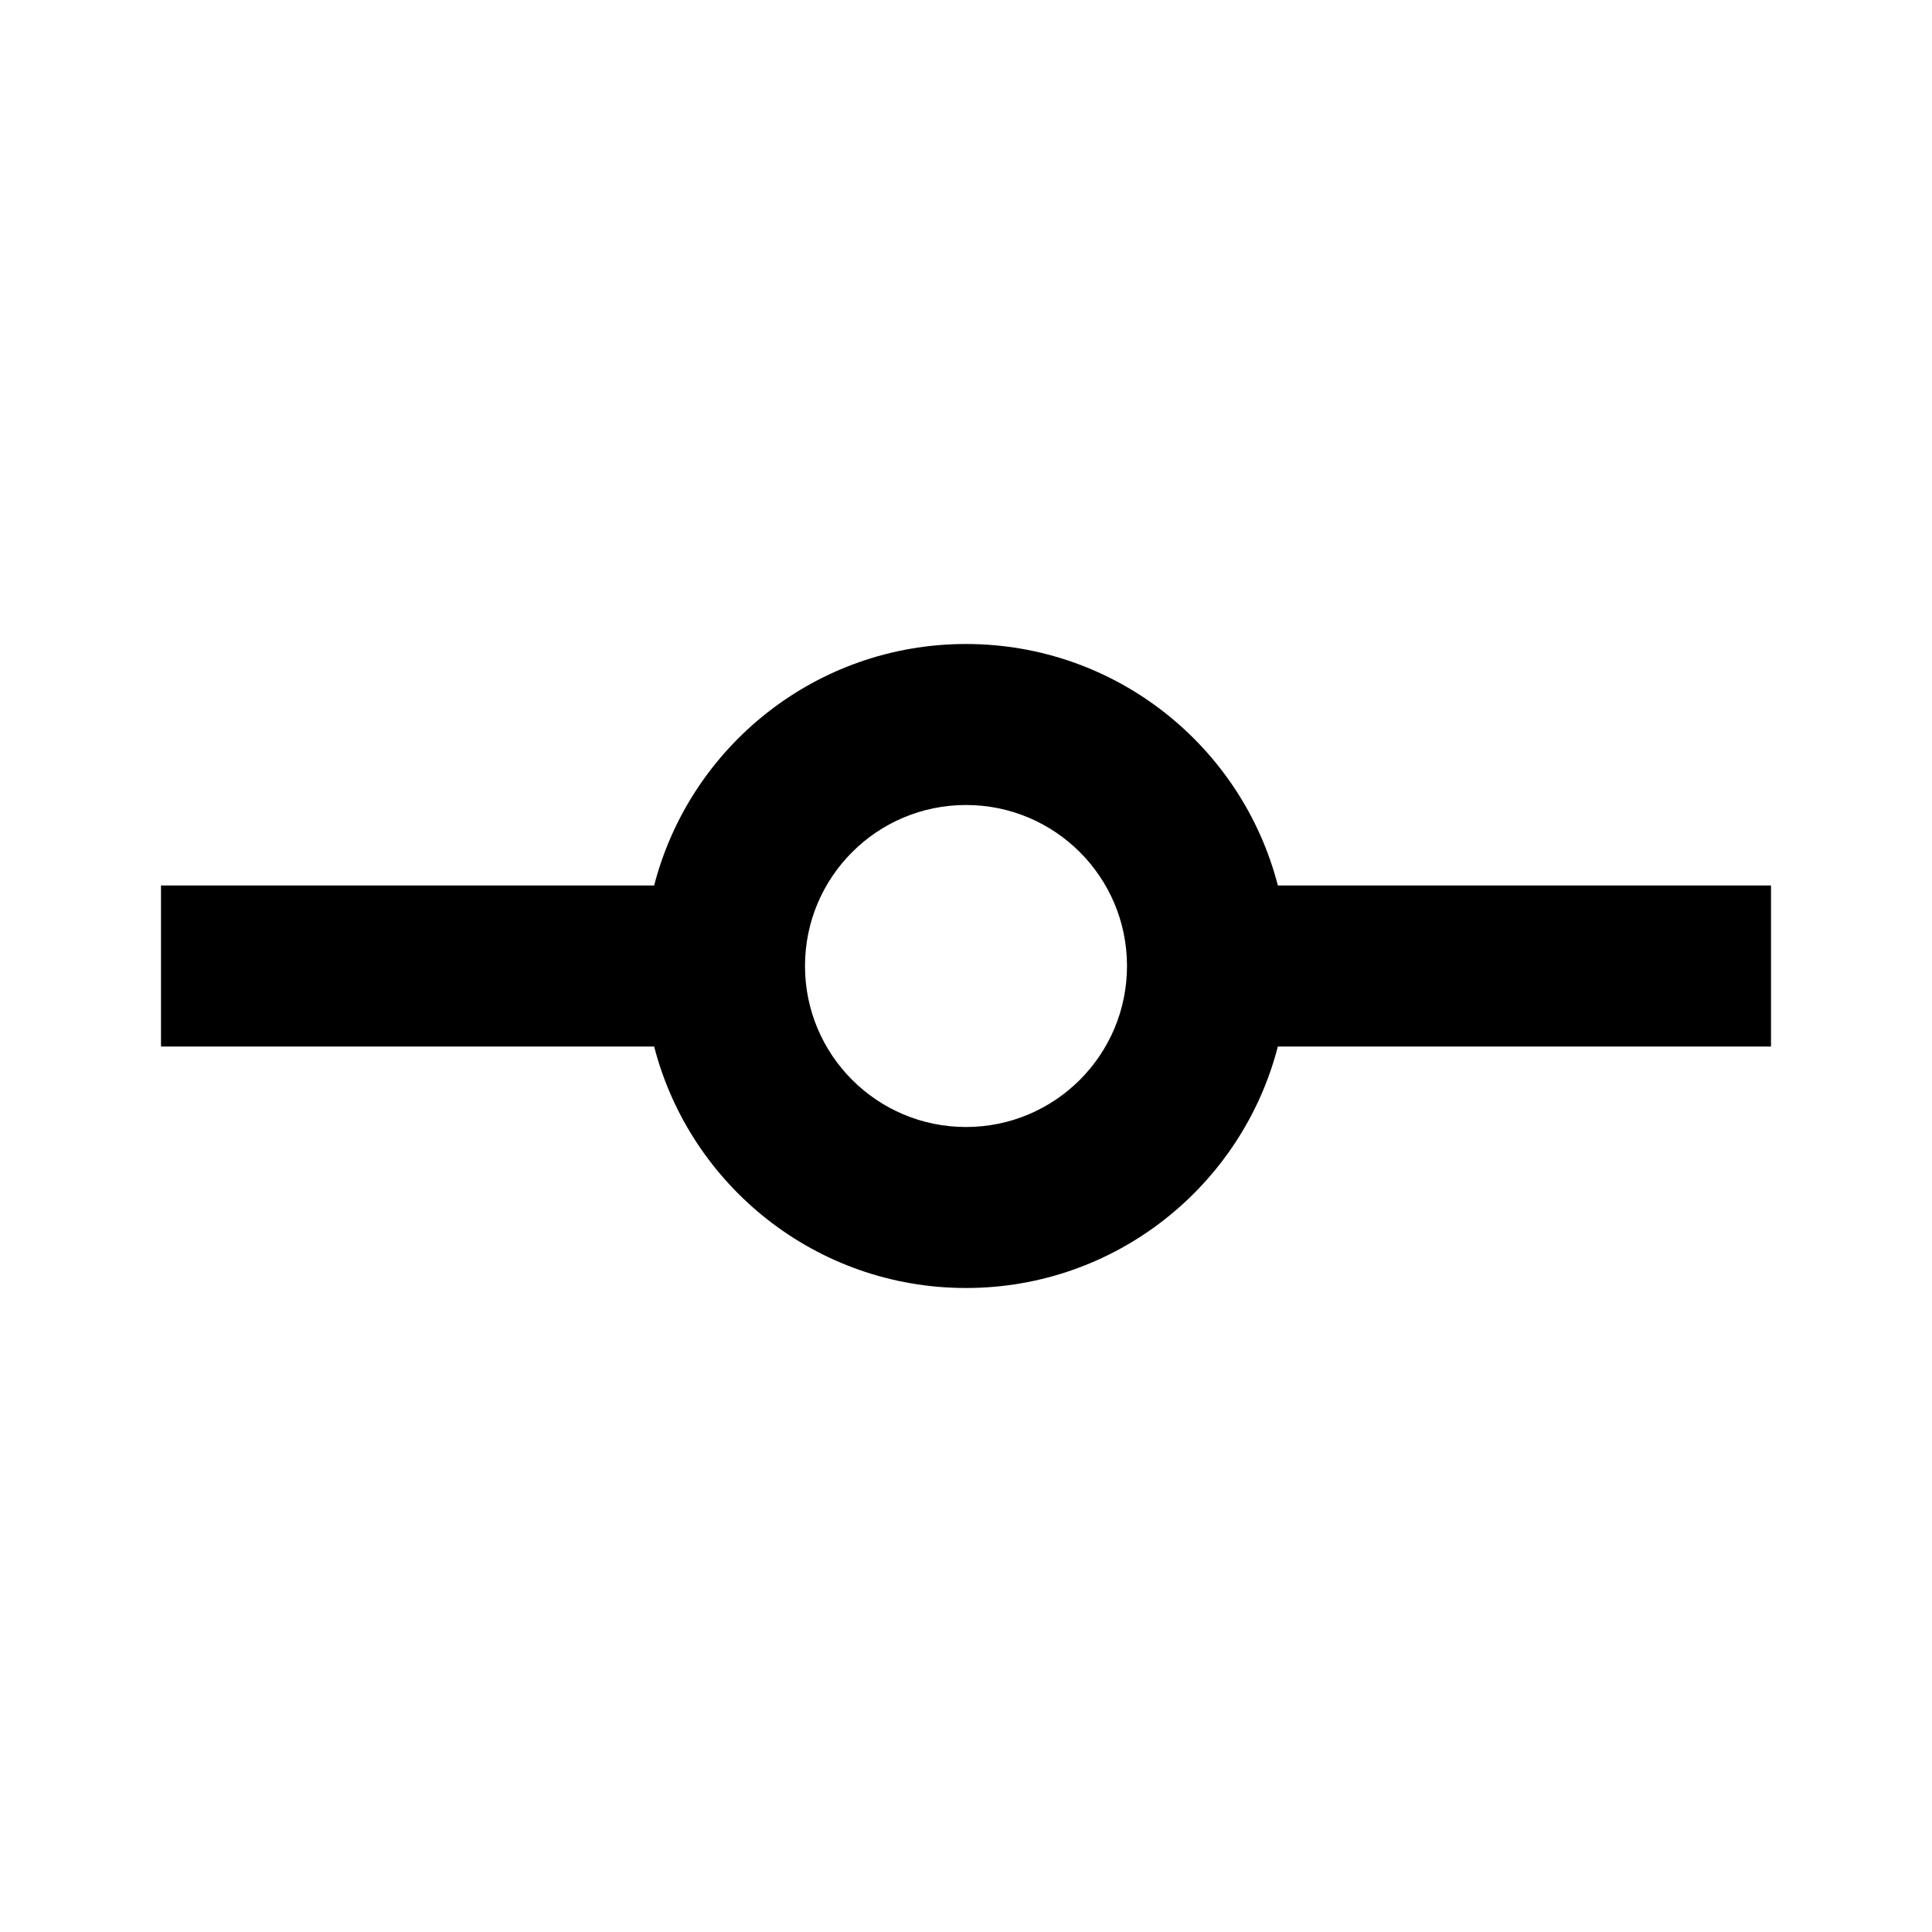
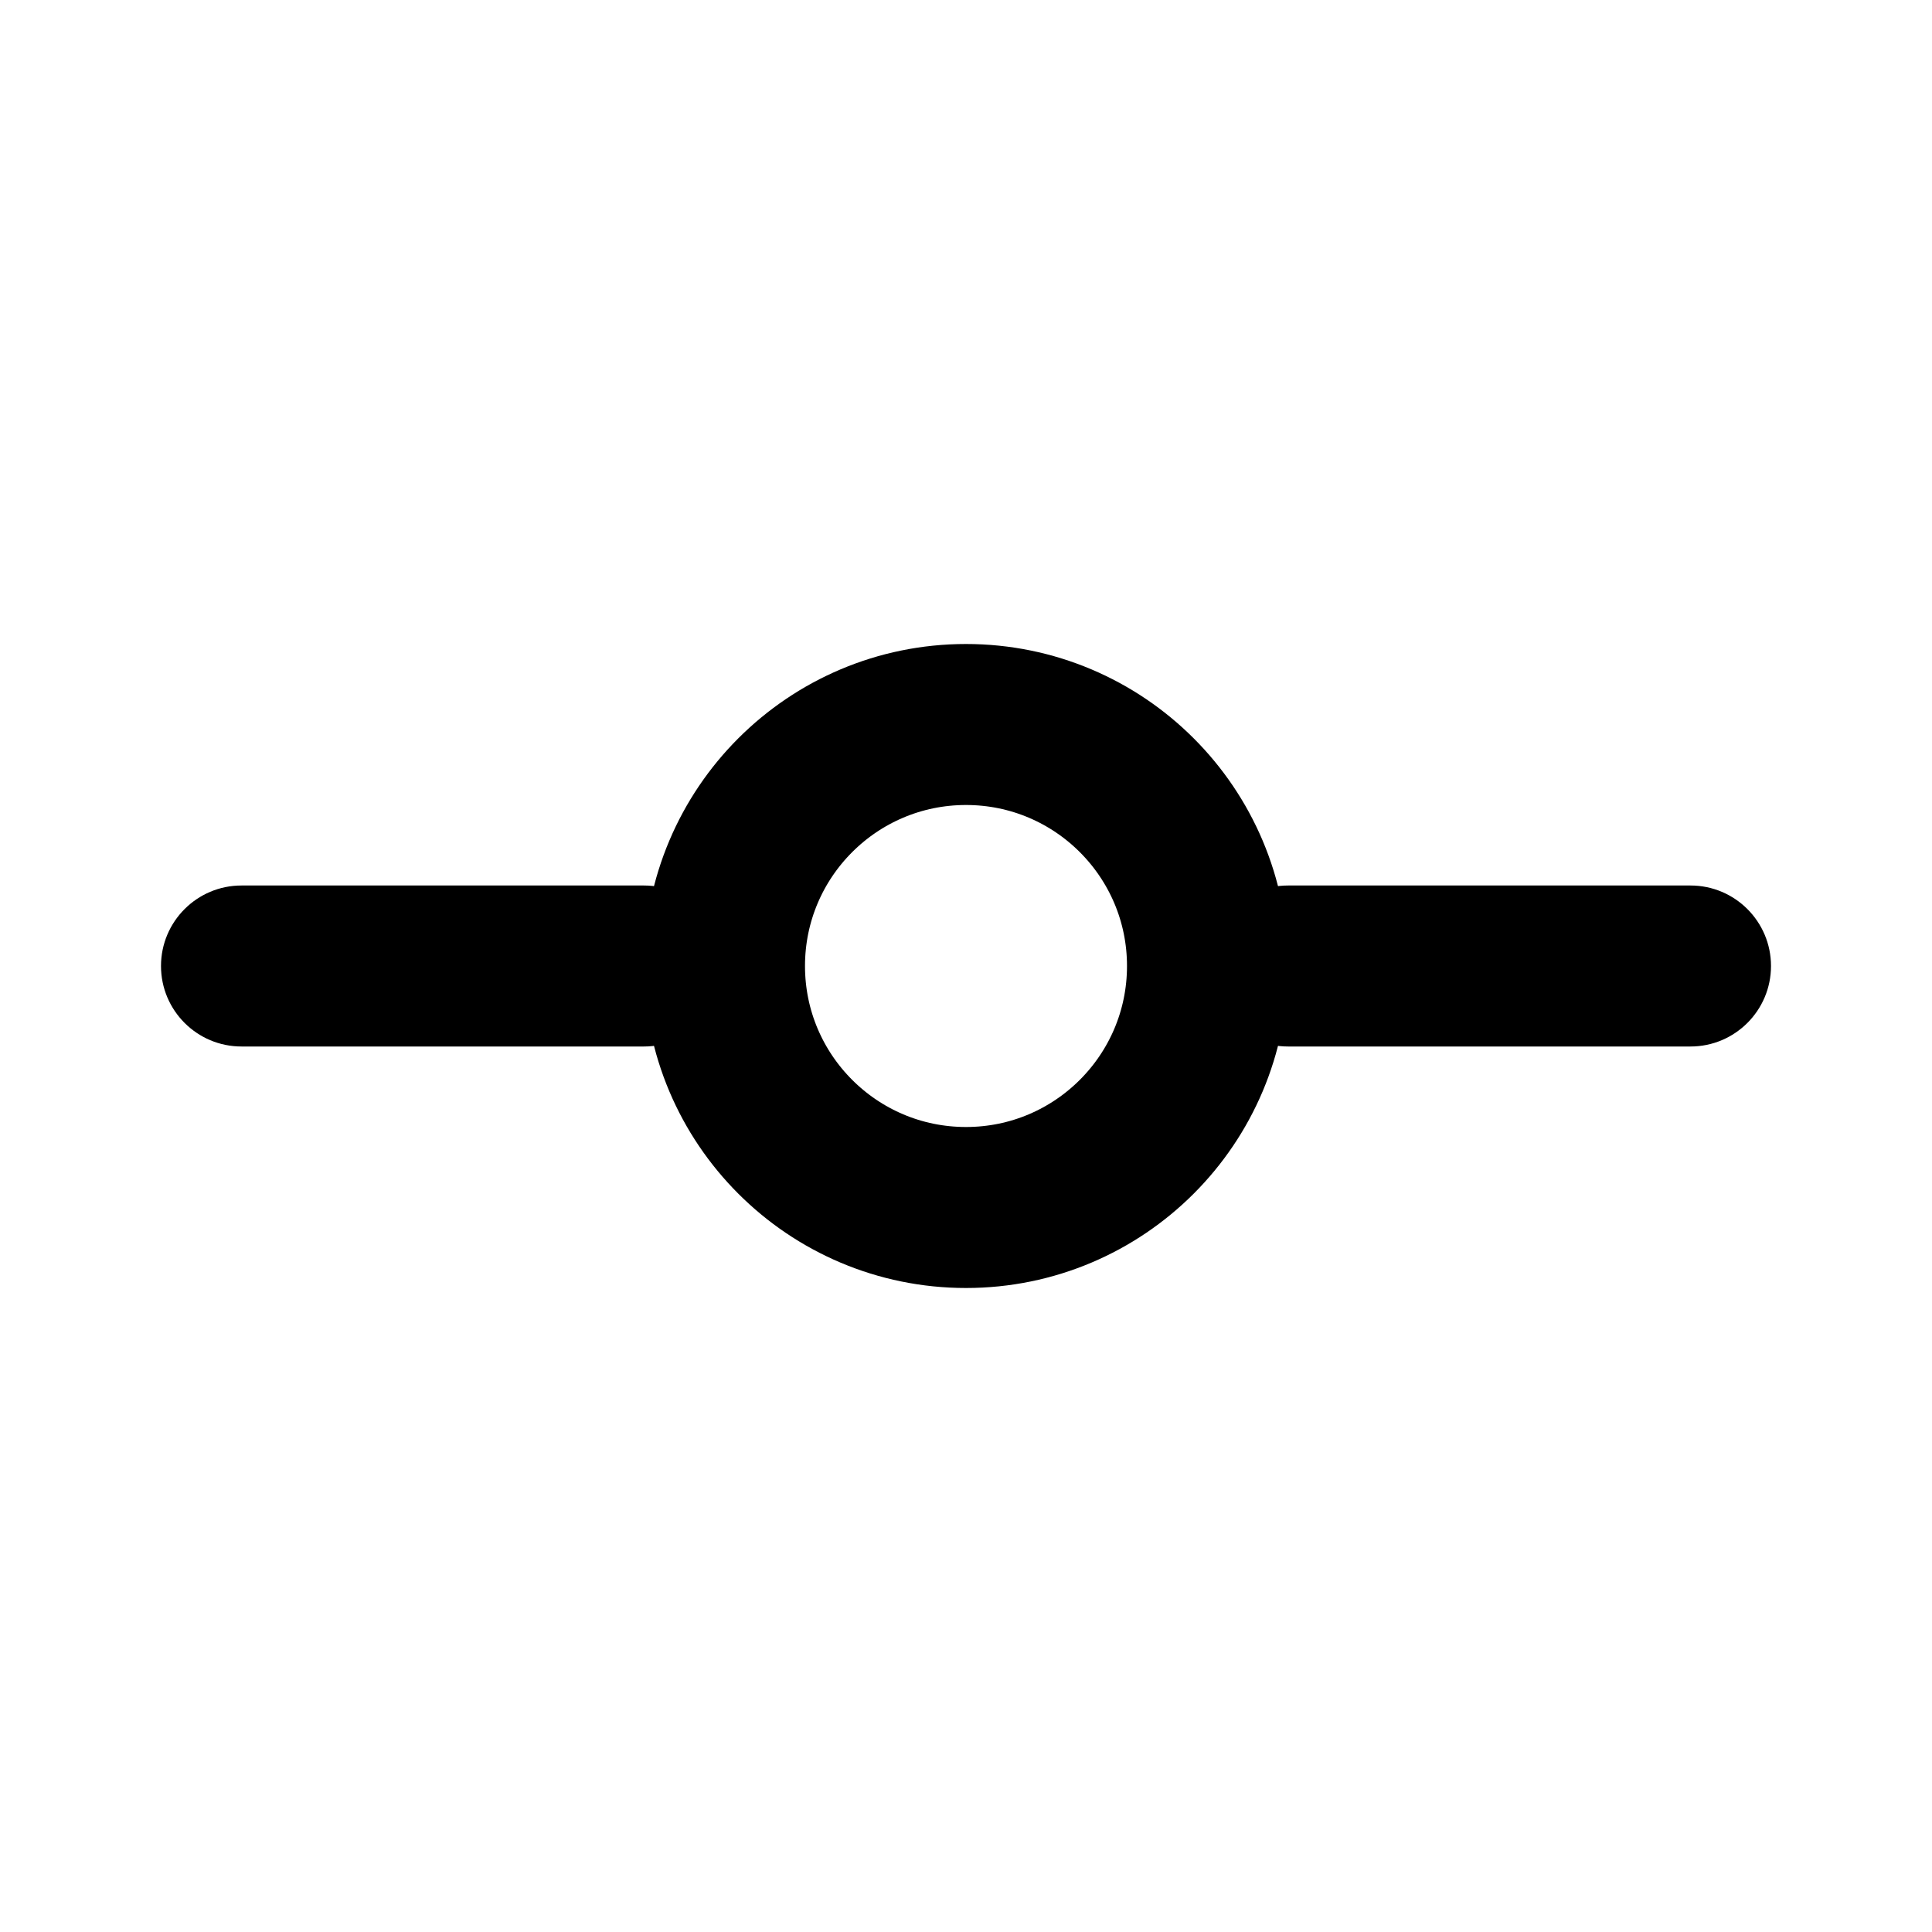
<svg xmlns="http://www.w3.org/2000/svg" width="24" height="24" viewBox="0 0 24 24" fill="none">
-   <path fill-rule="evenodd" clip-rule="evenodd" d="M15.874 11C15.43 9.275 13.864 8 12 8C10.136 8 8.57 9.275 8.126 11L2 11V13L8.126 13C8.57 14.725 10.136 16 12 16C13.864 16 15.43 14.725 15.874 13L22 13V11L15.874 11ZM14 12C14 10.895 13.105 10 12 10C10.895 10 10 10.895 10 12C10 13.105 10.895 14 12 14C13.105 14 14 13.105 14 12Z" fill="currentColor" />
+   <circle cx="12" cy="12" r="3" stroke="black" stroke-width="2" />
+   <path fill-rule="evenodd" clip-rule="evenodd" d="M15 12C15 11.448 15.448 11 16 11L21 11C21.552 11 22 11.448 22 12V12C22 12.552 21.552 13 21 13L16 13C15.448 13 15 12.552 15 12V12Z" fill="black" />
+   <path fill-rule="evenodd" clip-rule="evenodd" d="M2 12C2 11.448 2.448 11 3 11L8 11C8.552 11 9 11.448 9 12V12C9 12.552 8.552 13 8 13L3 13C2.448 13 2 12.552 2 12V12Z" fill="black" />
</svg>
